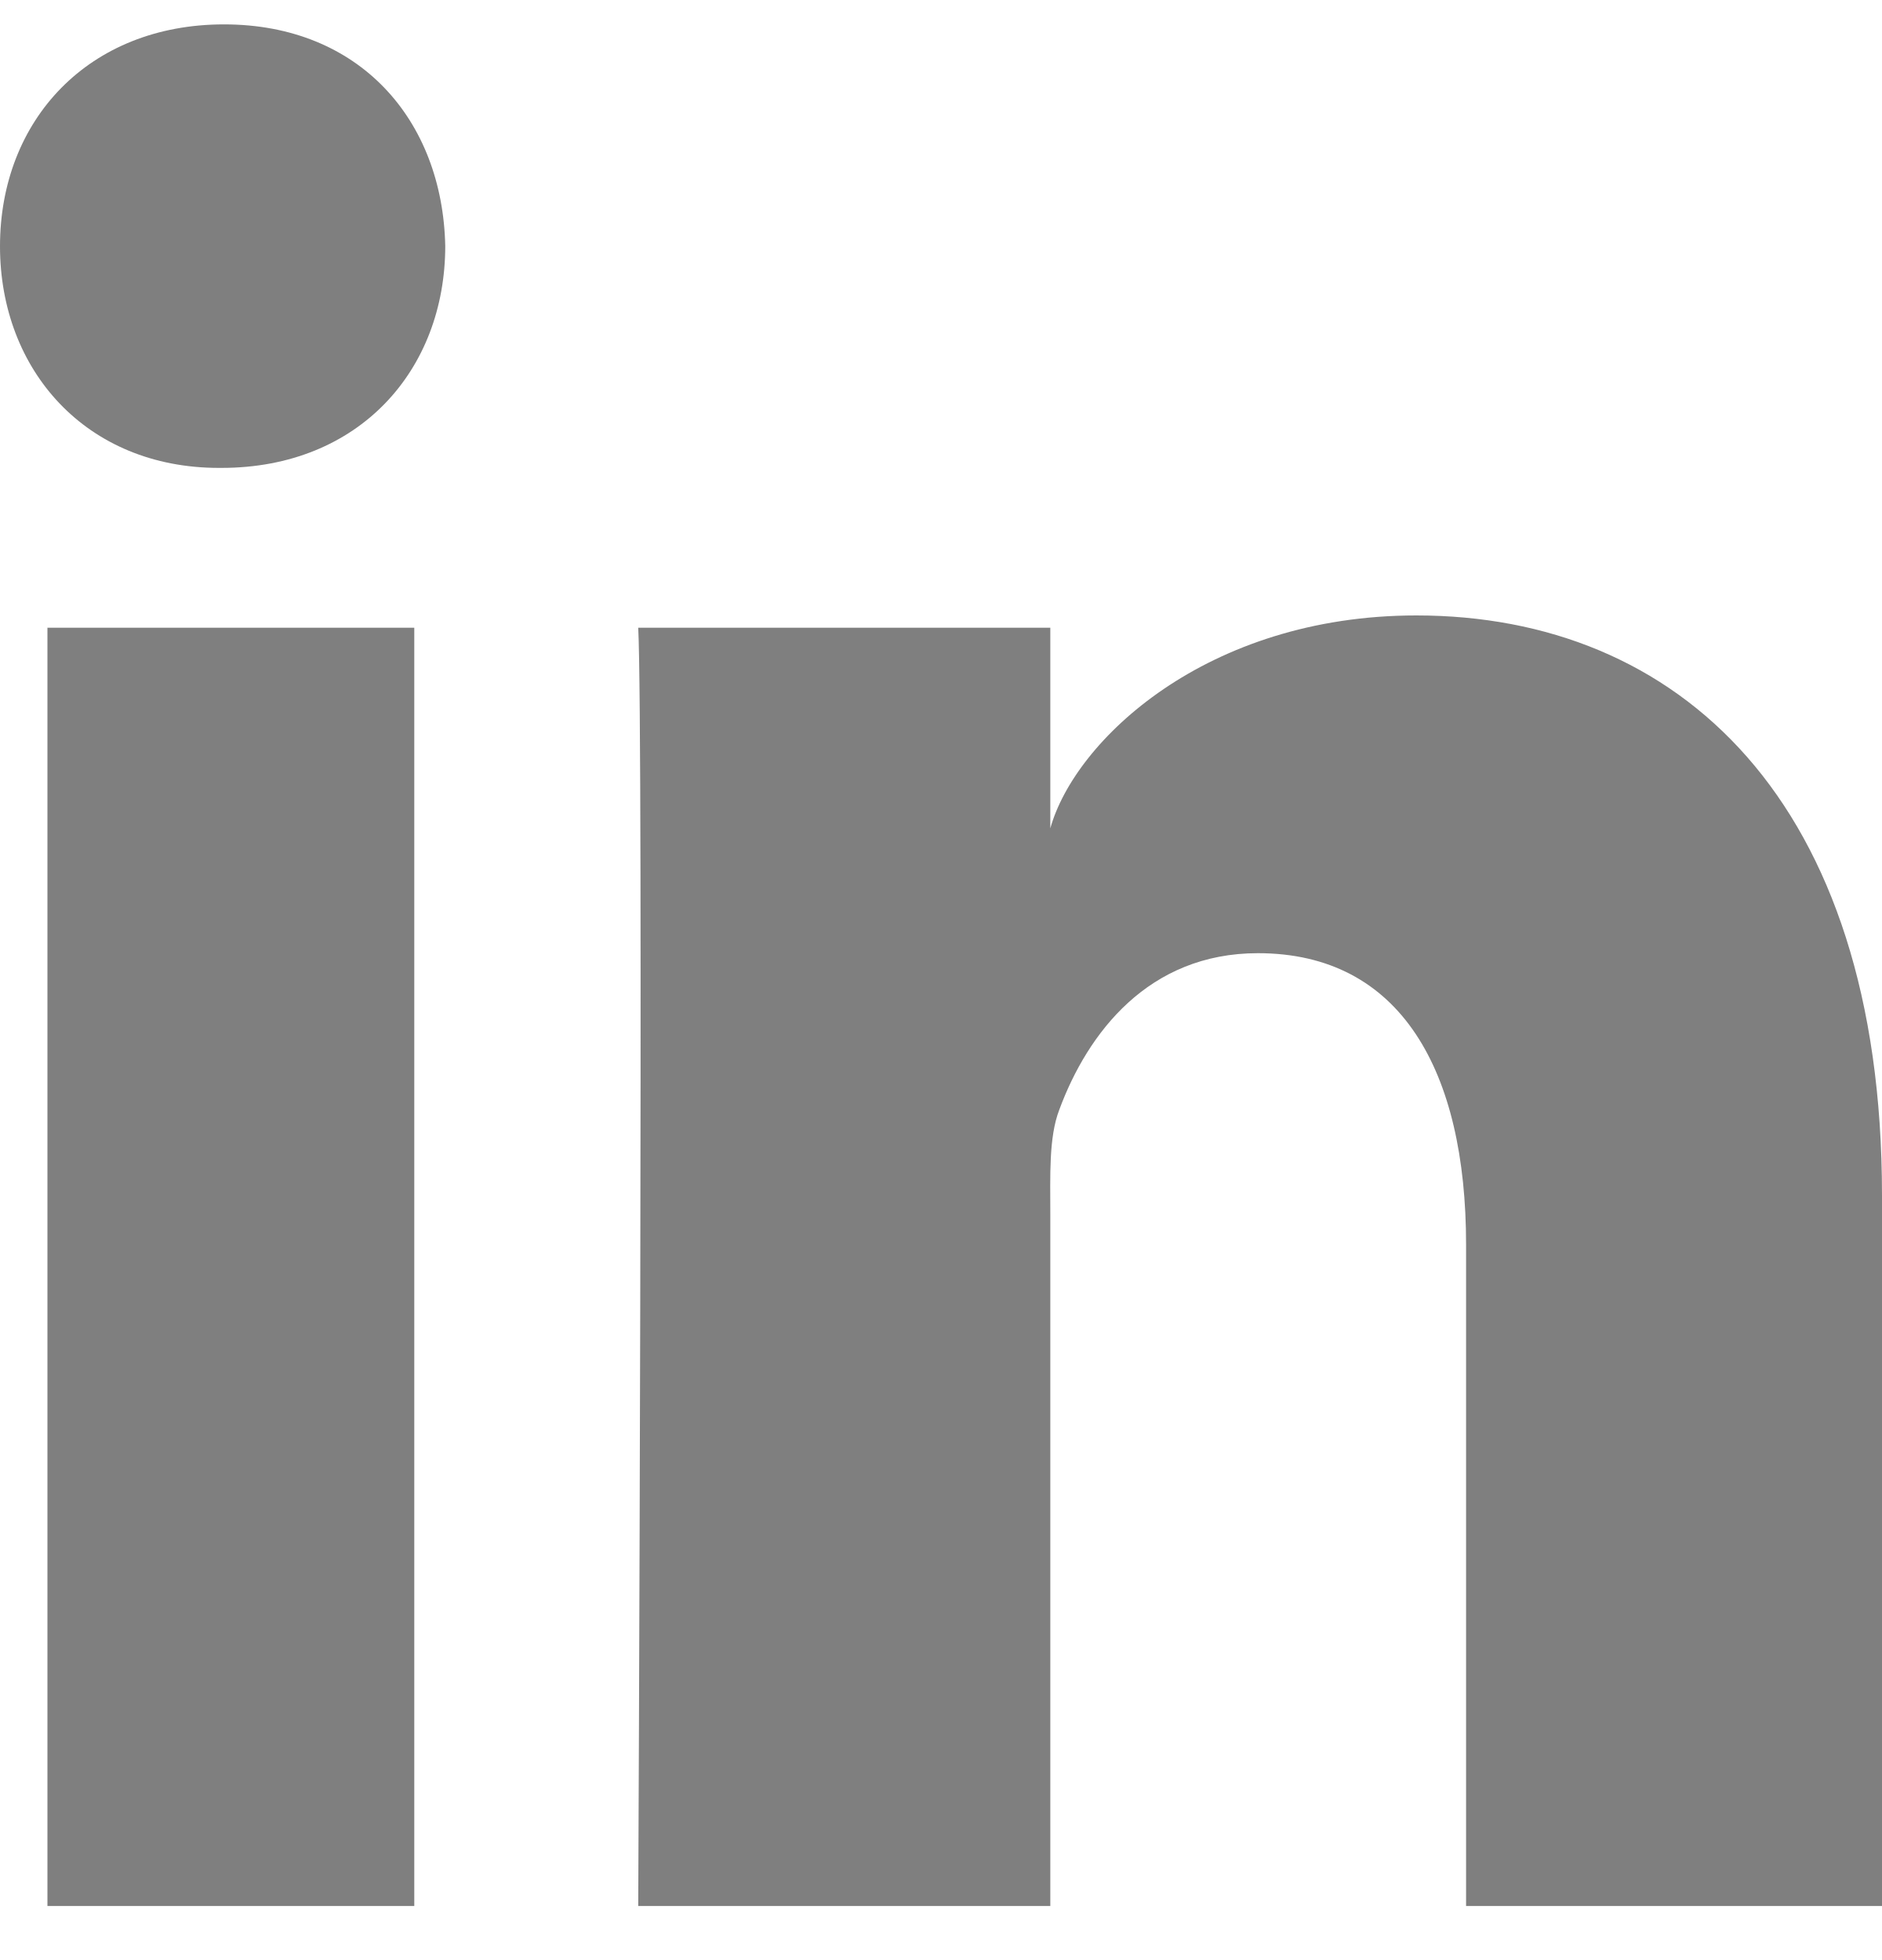
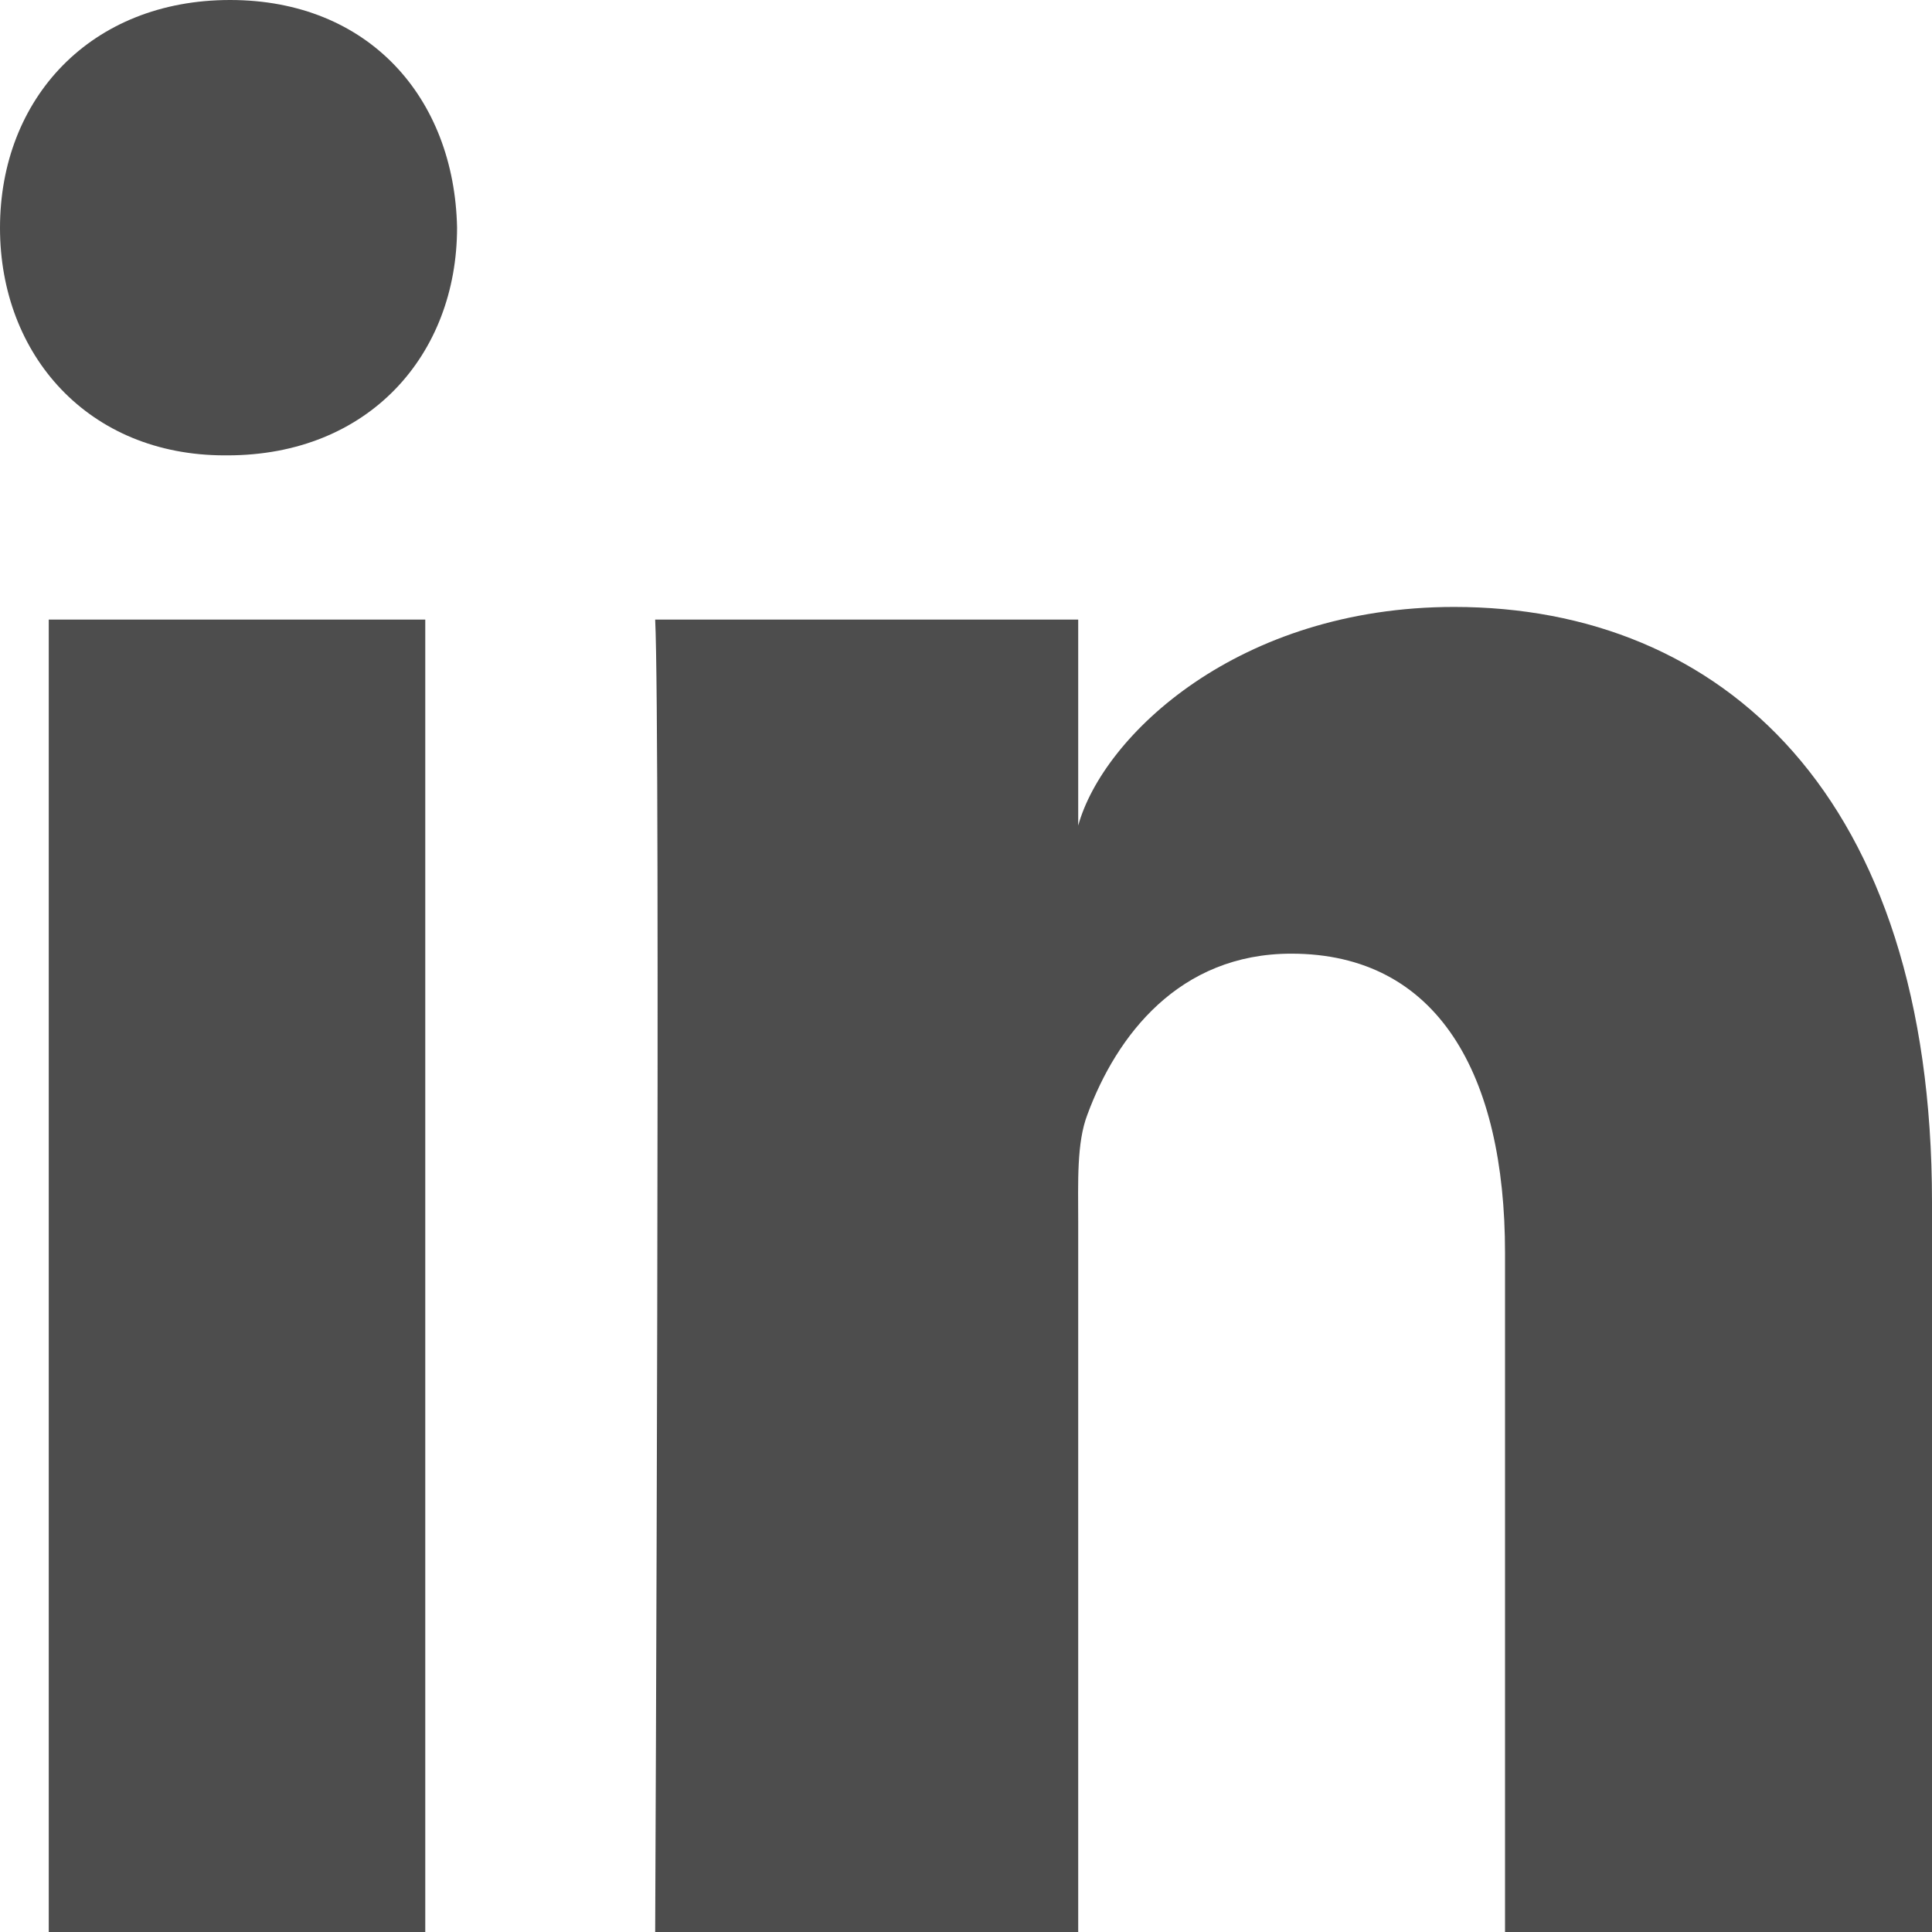
- <svg xmlns="http://www.w3.org/2000/svg" width="24px" height="25px" viewBox="0 0 24 25" version="1.1">
+ <svg xmlns="http://www.w3.org/2000/svg" width="26px" height="26px" viewBox="0 0 26 26" version="1.1">
  <defs />
-   <g id="Icons" stroke="none" stroke-width="1" fill="none" fill-rule="evenodd" opacity="0.5">
-     <path d="M24,24.311 L18.696,24.311 L18.696,15.874 C18.696,13.665 17.866,12.158 16.041,12.158 C14.646,12.158 13.87,13.175 13.508,14.156 C13.373,14.507 13.394,14.998 13.394,15.488 L13.394,24.311 L8.139,24.311 C8.139,24.311 8.207,9.365 8.139,8.007 L13.394,8.007 L13.394,10.566 C13.705,9.447 15.384,7.85 18.063,7.85 C21.388,7.85 24,10.195 24,15.245 L24,24.311 L24,24.311 Z M2.825,5.968 L2.791,5.968 C1.098,5.968 0,4.721 0,3.141 C0,1.531 1.13,0.311 2.857,0.311 C4.583,0.311 5.644,1.528 5.678,3.137 C5.678,4.717 4.583,5.968 2.825,5.968 L2.825,5.968 L2.825,5.968 Z M0.605,8.007 L5.283,8.007 L5.283,24.311 L0.605,24.311 L0.605,8.007 L0.605,8.007 Z" id="LinkedIn" fill="#000000" />
+   <g id="Page-4" stroke="none" stroke-width="1" fill="none" fill-rule="evenodd">
+     <path d="M26,26 L20.254,26 L20.254,16.86 C20.254,14.468 19.355,12.834 17.378,12.834 C15.866,12.834 15.026,13.936 14.634,14.999 C14.487,15.38 14.51,15.911 14.51,16.442 L14.51,26 L8.817,26 C8.817,26 8.891,9.809 8.817,8.338 L14.51,8.338 L14.51,11.11 C14.847,9.898 16.666,8.168 19.569,8.168 C23.17,8.168 26,10.708 26,16.179 L26,26 L26,26 Z M3.06,6.128 L3.024,6.128 C1.189,6.128 0,4.778 0,3.067 C0,1.322 1.224,0 3.096,0 C4.965,0 6.115,1.319 6.151,3.062 C6.151,4.773 4.965,6.128 3.06,6.128 L3.06,6.128 L3.06,6.128 Z M0.656,8.338 L5.723,8.338 L5.723,26 L0.656,26 L0.656,8.338 L0.656,8.338 Z" id="LinkedIn" fill="#4D4D4D" />
  </g>
</svg>
